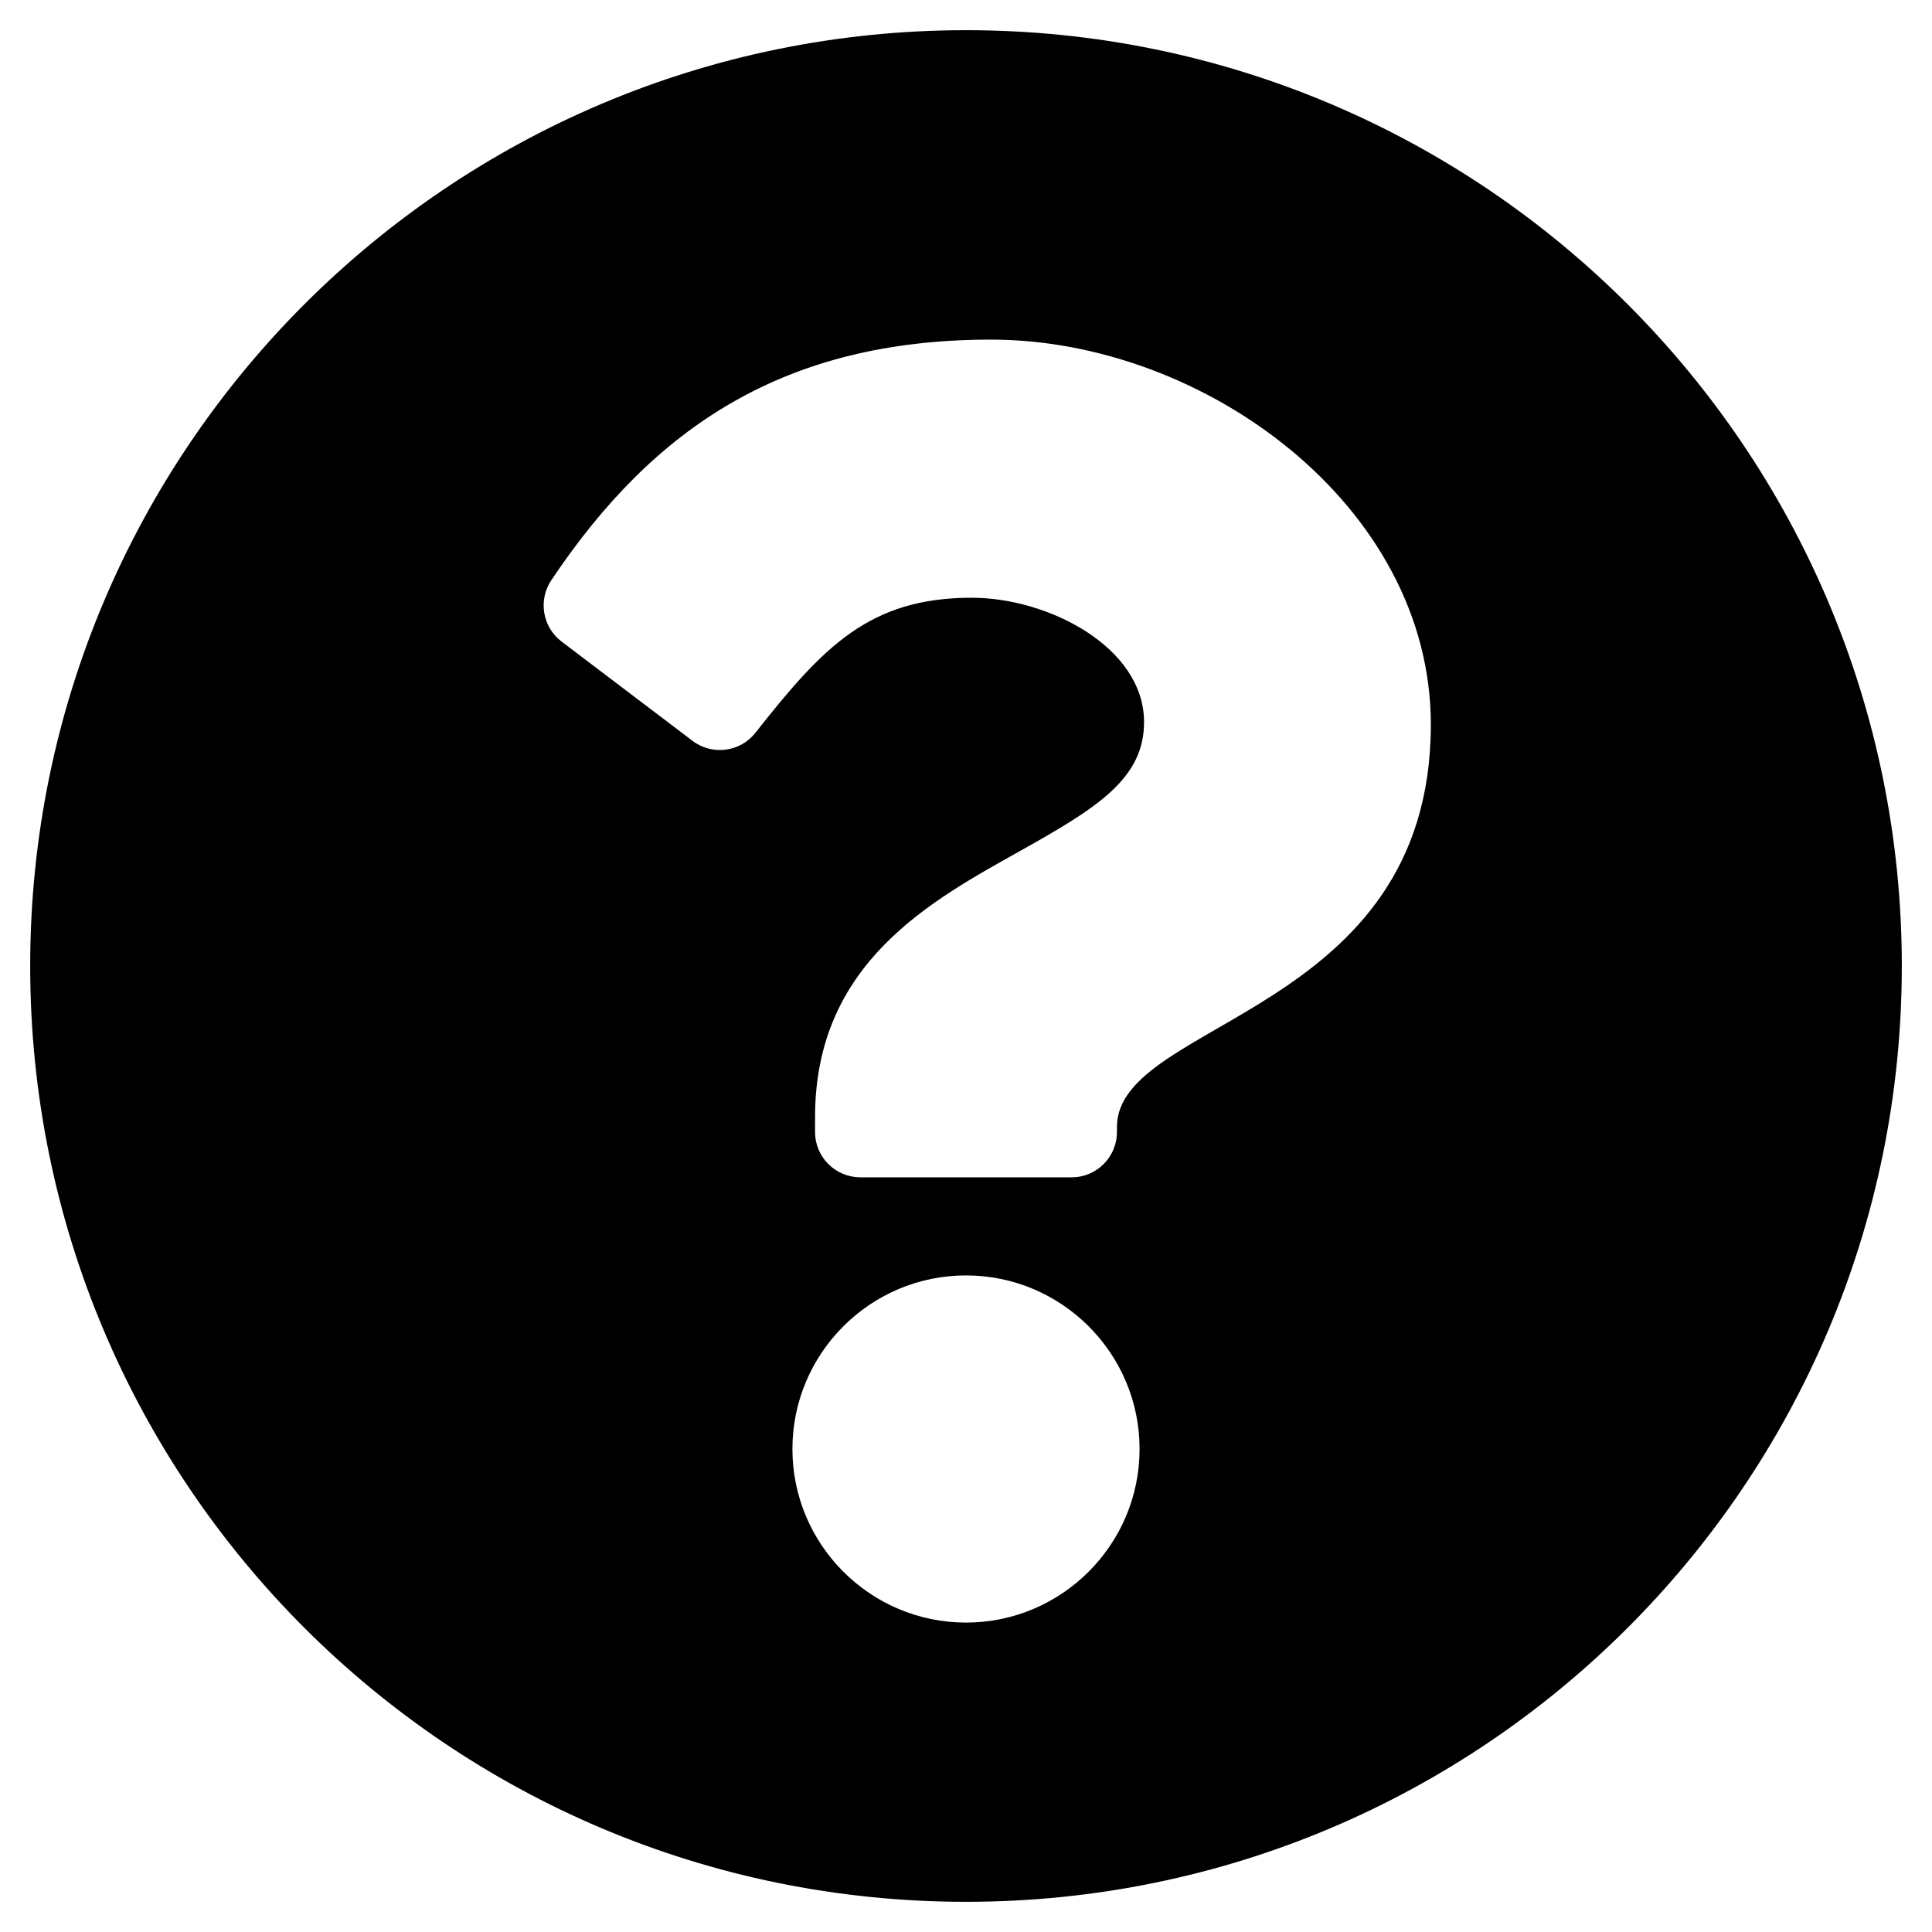
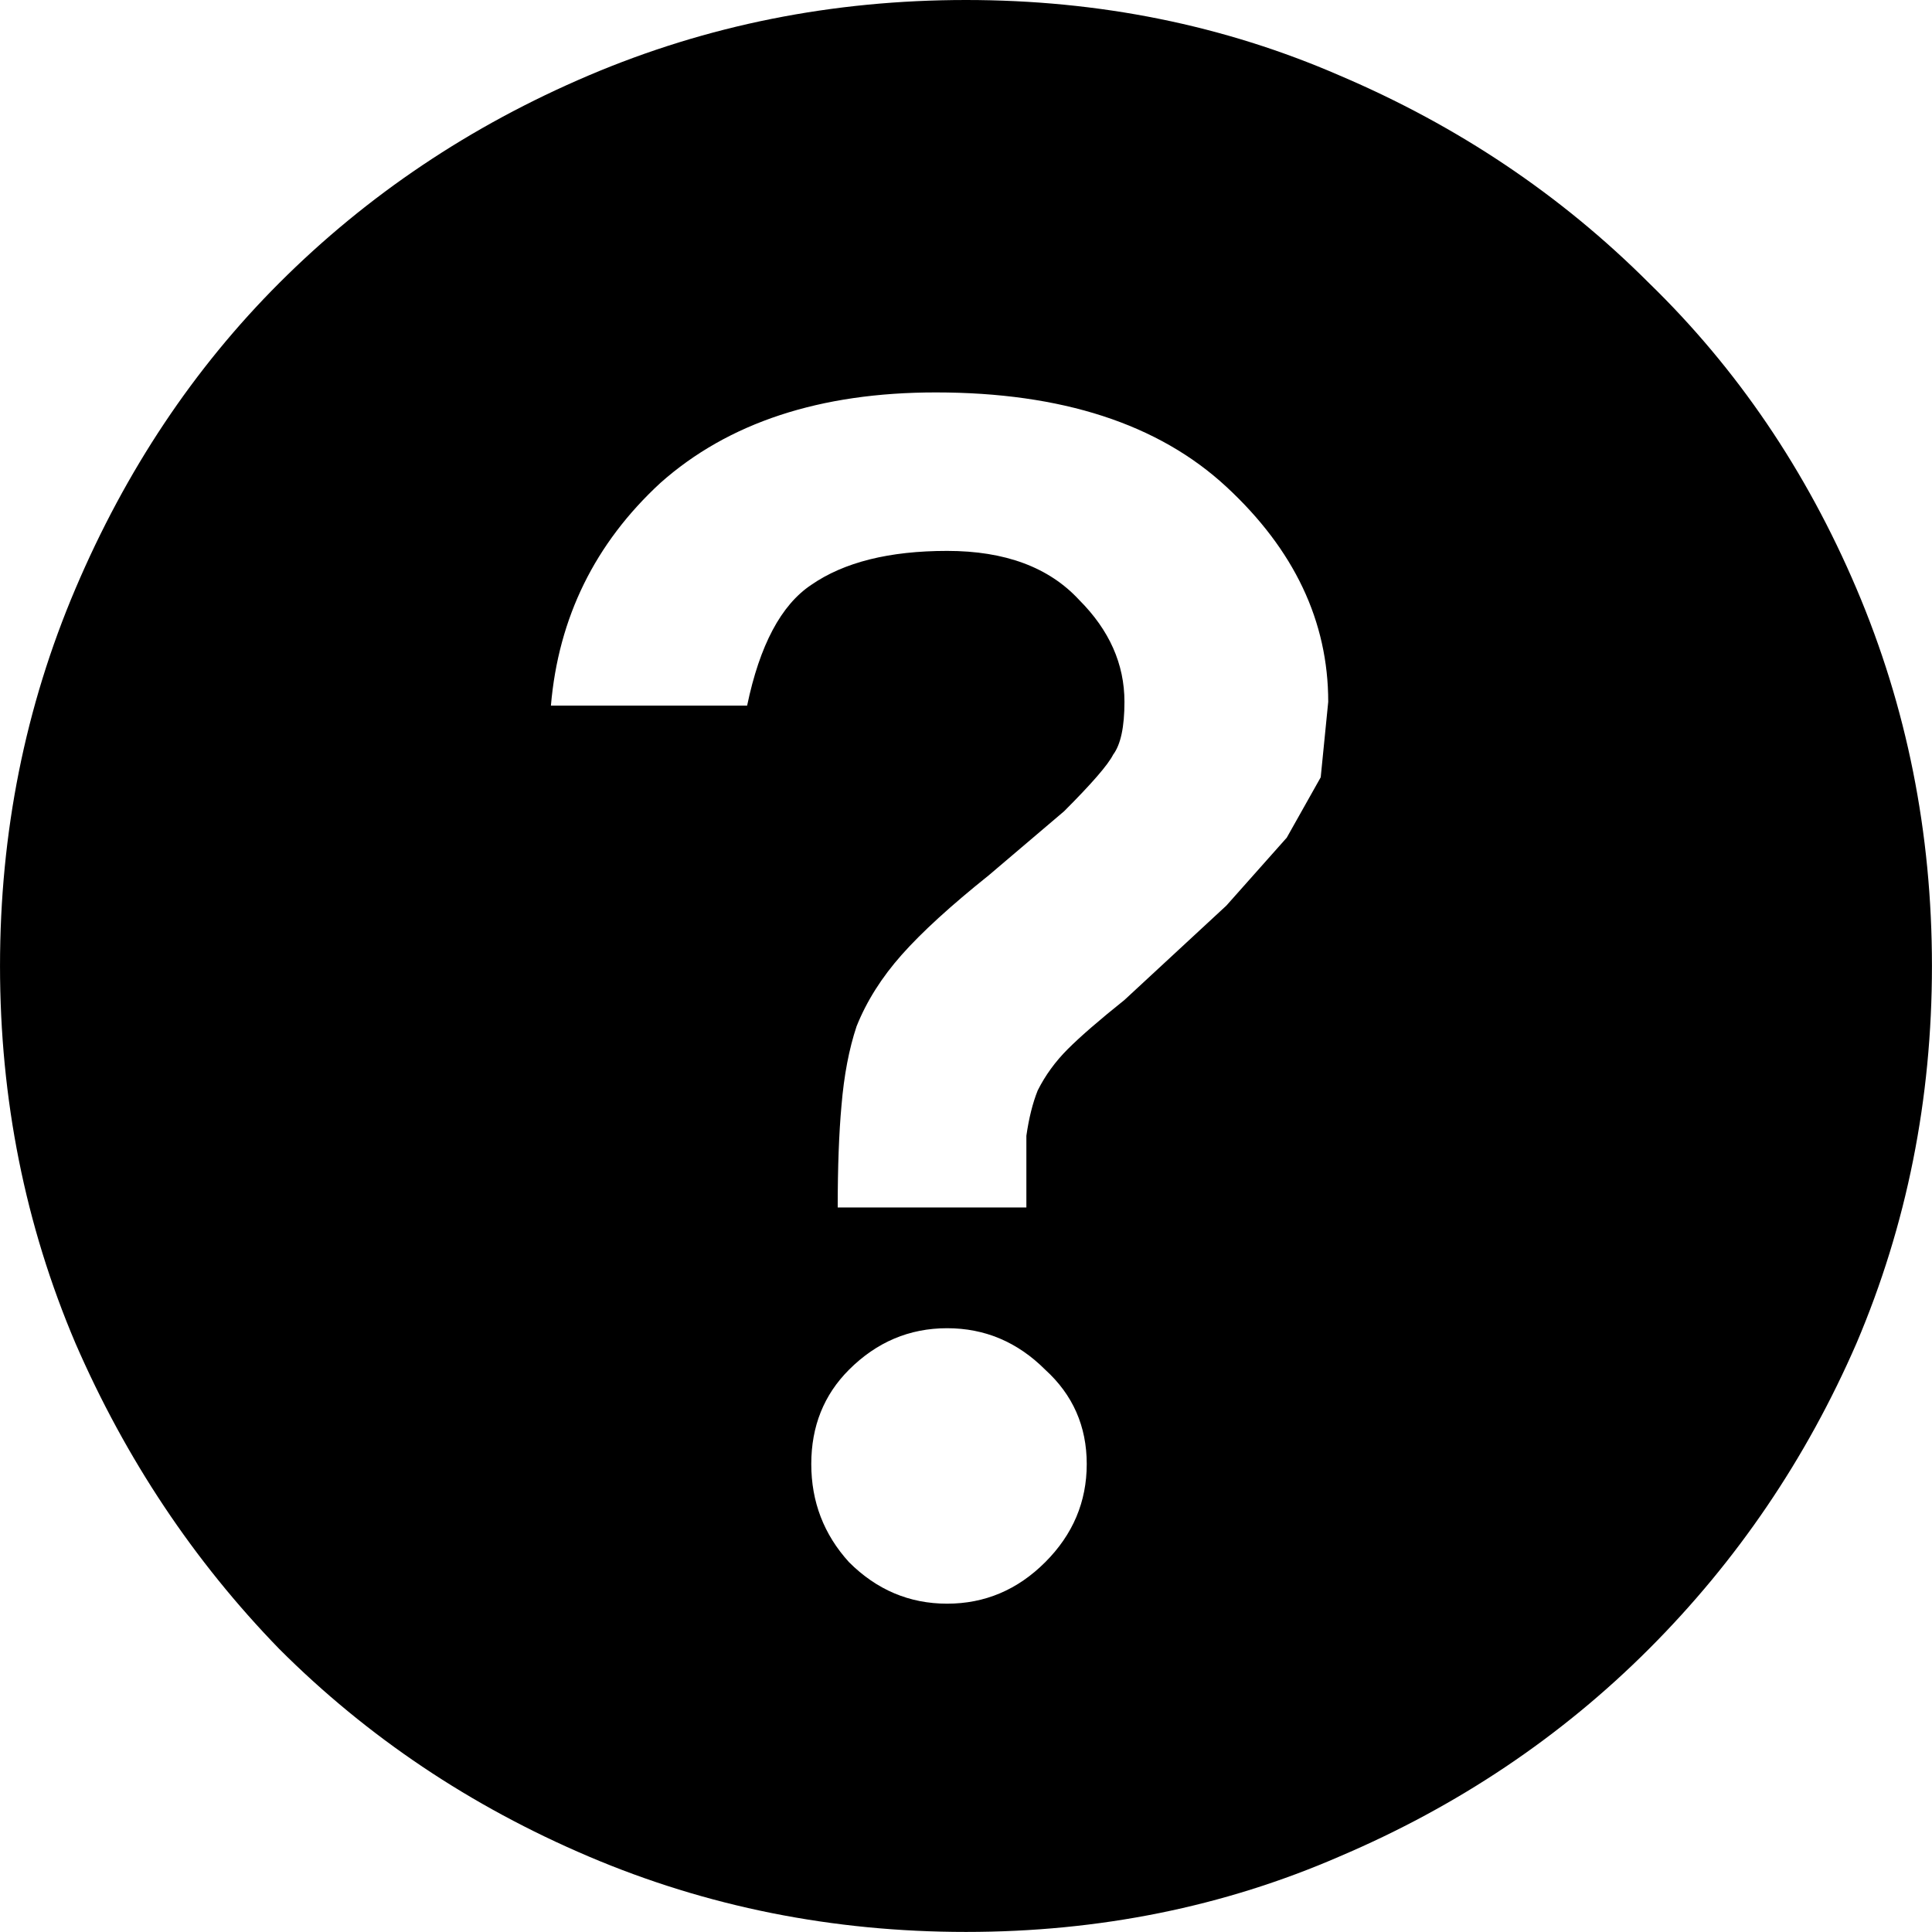
- <svg xmlns="http://www.w3.org/2000/svg" viewBox="0 0 512 512">
-   <path d="M504 256c0 136.997-111.043 248-248 248S8 392.997 8 256C8 119.083 119.043 8 256 8s248 111.083 248 248zM262.655 90c-54.497 0-89.255 22.957-116.549 63.758-3.536 5.286-2.353 12.415 2.715 16.258l34.699 26.31c5.205 3.947 12.621 3.008 16.665-2.122 17.864-22.658 30.113-35.797 57.303-35.797 20.429 0 45.698 13.148 45.698 32.958 0 14.976-12.363 22.667-32.534 33.976C247.128 238.528 216 254.941 216 296v4c0 6.627 5.373 12 12 12h56c6.627 0 12-5.373 12-12v-1.333c0-28.462 83.186-29.647 83.186-106.667 0-58.002-60.165-102-116.531-102zM256 338c-25.365 0-46 20.635-46 46 0 25.364 20.635 46 46 46s46-20.636 46-46c0-25.365-20.635-46-46-46z" />
+ <svg xmlns="http://www.w3.org/2000/svg" width="512" height="512" version="1.1" viewBox="0 0 135.47 135.47">
+   <g transform="matrix(.99805 0 0 .99805 -1.1741e-7 -6.5354e-6)" stroke-width="3.393" aria-label="">
+     <path d="m67.866 2.861e-6q14.05 0 26.245 5.302 12.46 5.302 21.738 14.58 9.278 9.013 14.58 21.473t5.302 26.51q0 14.05-5.302 26.51-5.302 12.195-14.58 21.473-9.278 9.278-21.738 14.58-12.195 5.302-26.245 5.302-14.05 0-26.51-5.302-12.46-5.302-21.738-14.58-9.013-9.278-14.315-21.473-5.302-12.46-5.302-26.51 0-14.05 5.302-26.51 5.302-12.46 14.315-21.473 9.278-9.278 21.738-14.58 12.46-5.302 26.51-5.302zm25.45 49.309q0-8.483-7.158-15.111-7.158-6.628-20.413-6.628-12.195 0-19.352 6.362-6.893 6.362-7.688 15.641h13.785q1.325-6.362 4.507-8.483 3.446-2.386 9.544-2.386t9.278 3.446q3.181 3.181 3.181 7.158 0 2.651-0.795 3.711-0.53 1.06-3.446 3.977l-5.302 4.507q-3.977 3.181-6.097 5.567-2.121 2.386-3.181 5.037-0.795 2.386-1.06 5.567-0.265 2.916-0.265 7.158h13.255q0-3.181 0-5.037 0.265-1.856 0.795-3.181 0.795-1.591 2.121-2.916t3.977-3.446l7.158-6.628 4.242-4.772 2.386-4.242zm-26.775 63.359q3.977 0 6.893-2.916 2.916-2.916 2.916-6.893 0-3.977-2.916-6.628-2.916-2.916-6.893-2.916-3.977 0-6.893 2.916-2.651 2.651-2.651 6.628 0 3.977 2.651 6.893 2.916 2.916 6.893 2.916z" />
+   </g>
</svg>
